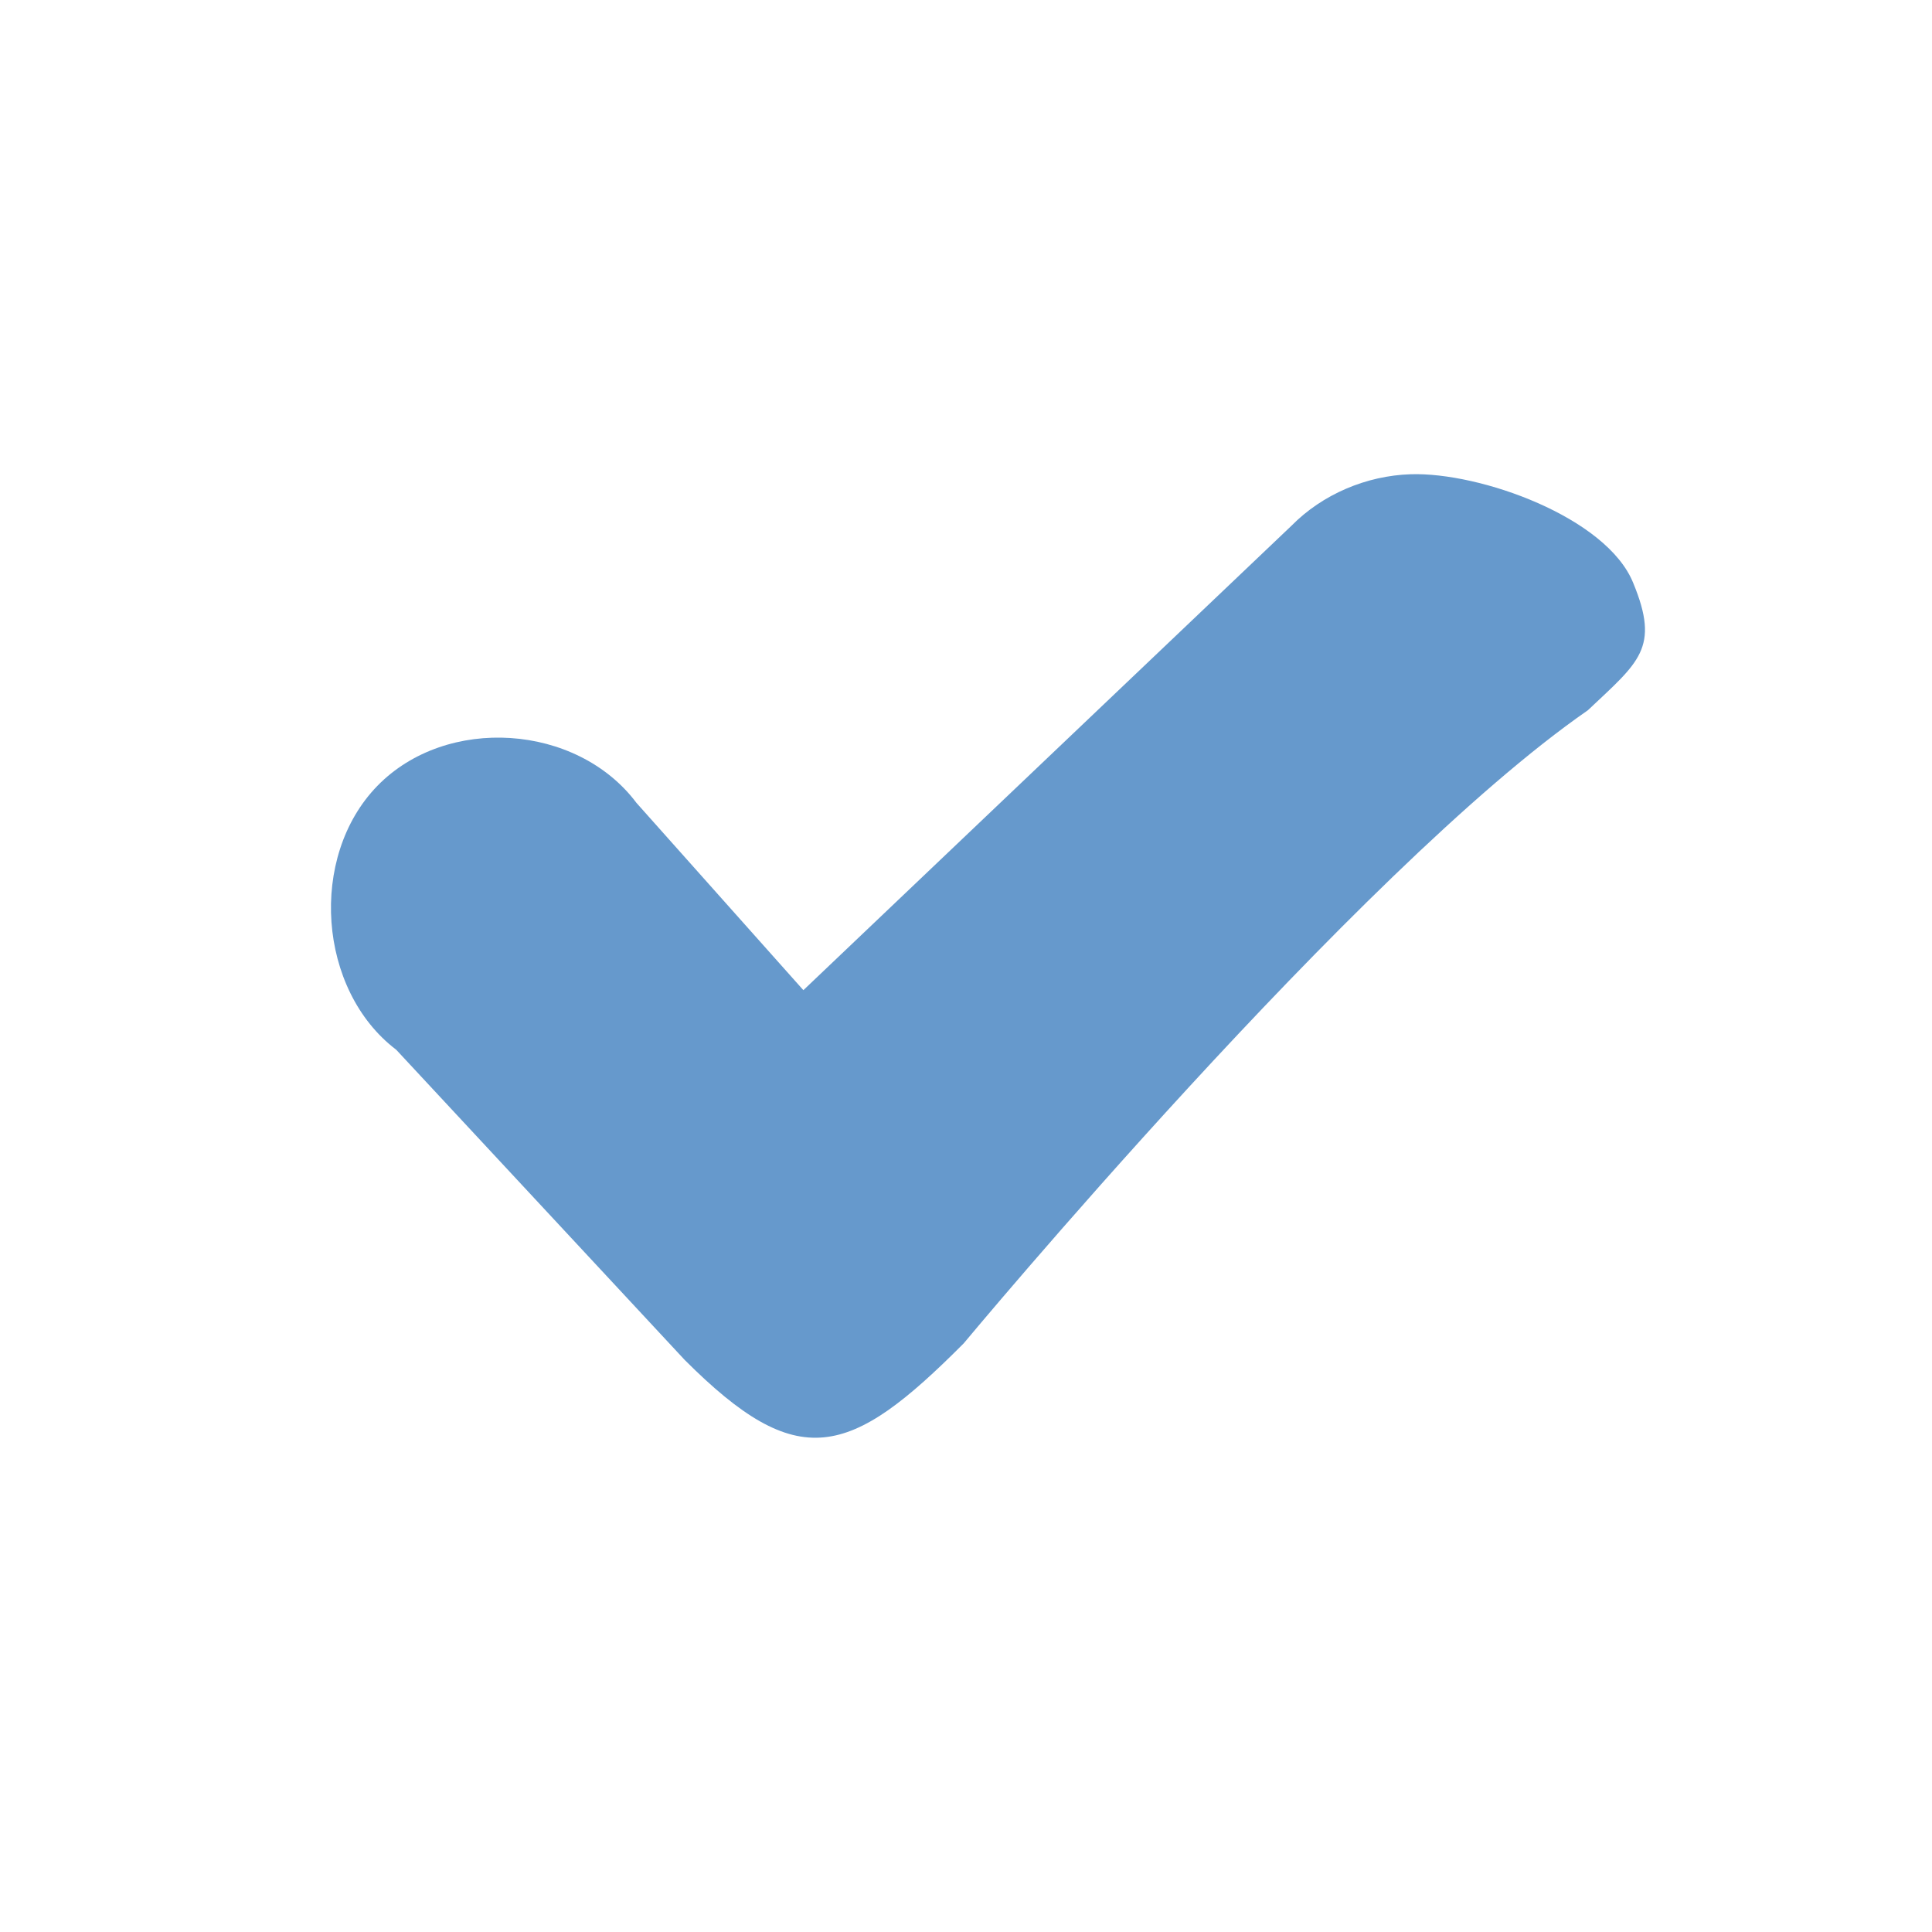
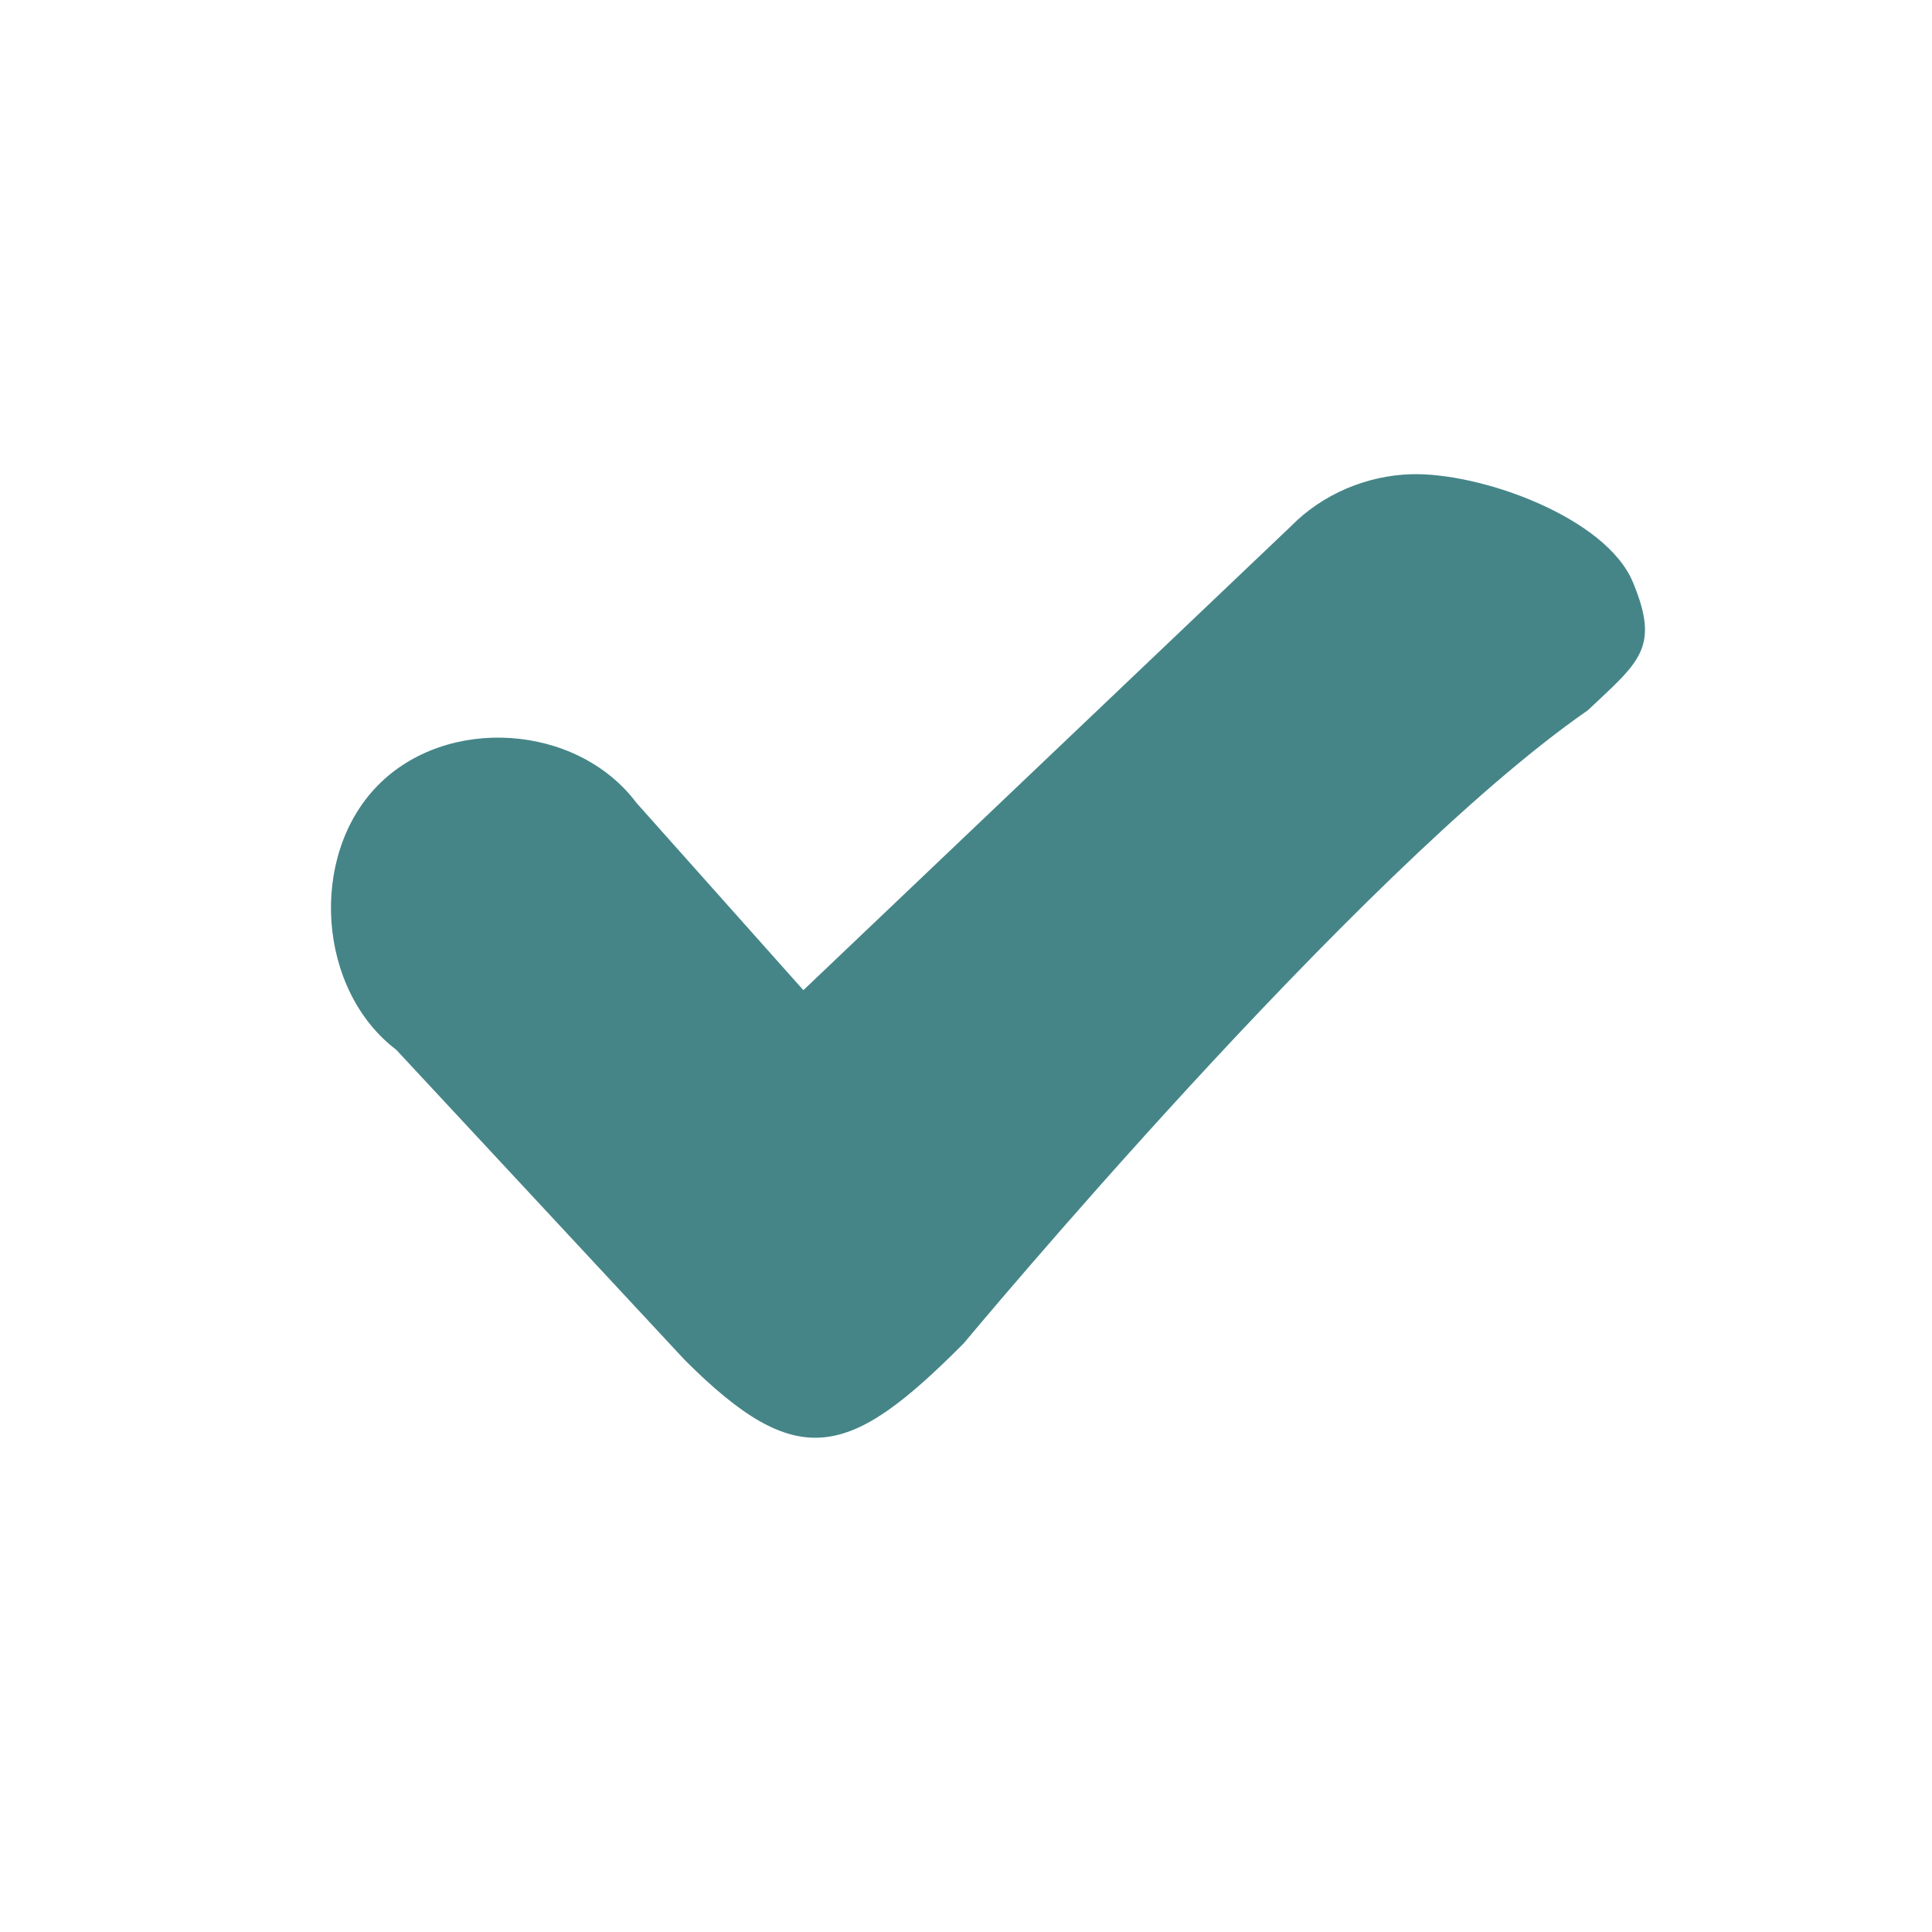
<svg xmlns="http://www.w3.org/2000/svg" width="133pt" height="133pt" viewBox="0 0 133 133" version="1.1">
  <g id="surface1">
-     <path style=" stroke:none;fill-rule:nonzero;fill:#6699cc;fill-opacity:1;" d="M 97.102 32.648 C 94.074 32.746 91.047 34.016 88.898 36.199 L 55.305 68.164 L 43.816 55.273 C 39.715 49.805 30.73 49.219 25.977 54.102 C 21.223 58.984 21.875 68.164 27.277 72.266 L 47.137 93.621 C 54.949 101.434 58.465 100.391 66.34 92.48 C 66.34 92.48 93.426 59.895 109.309 48.895 C 112.824 45.574 114.289 44.629 112.434 40.137 C 110.613 35.613 101.887 32.488 97.102 32.648 Z M 97.102 32.648 " />
+     <path style=" stroke:none;fill-rule:nonzero;fill:#458588;fill-opacity:1;" d="M 97.102 32.648 C 94.074 32.746 91.047 34.016 88.898 36.199 L 55.305 68.164 L 43.816 55.273 C 39.715 49.805 30.73 49.219 25.977 54.102 C 21.223 58.984 21.875 68.164 27.277 72.266 L 47.137 93.621 C 54.949 101.434 58.465 100.391 66.34 92.48 C 66.34 92.48 93.426 59.895 109.309 48.895 C 112.824 45.574 114.289 44.629 112.434 40.137 C 110.613 35.613 101.887 32.488 97.102 32.648 Z M 97.102 32.648 " />
  </g>
</svg>
